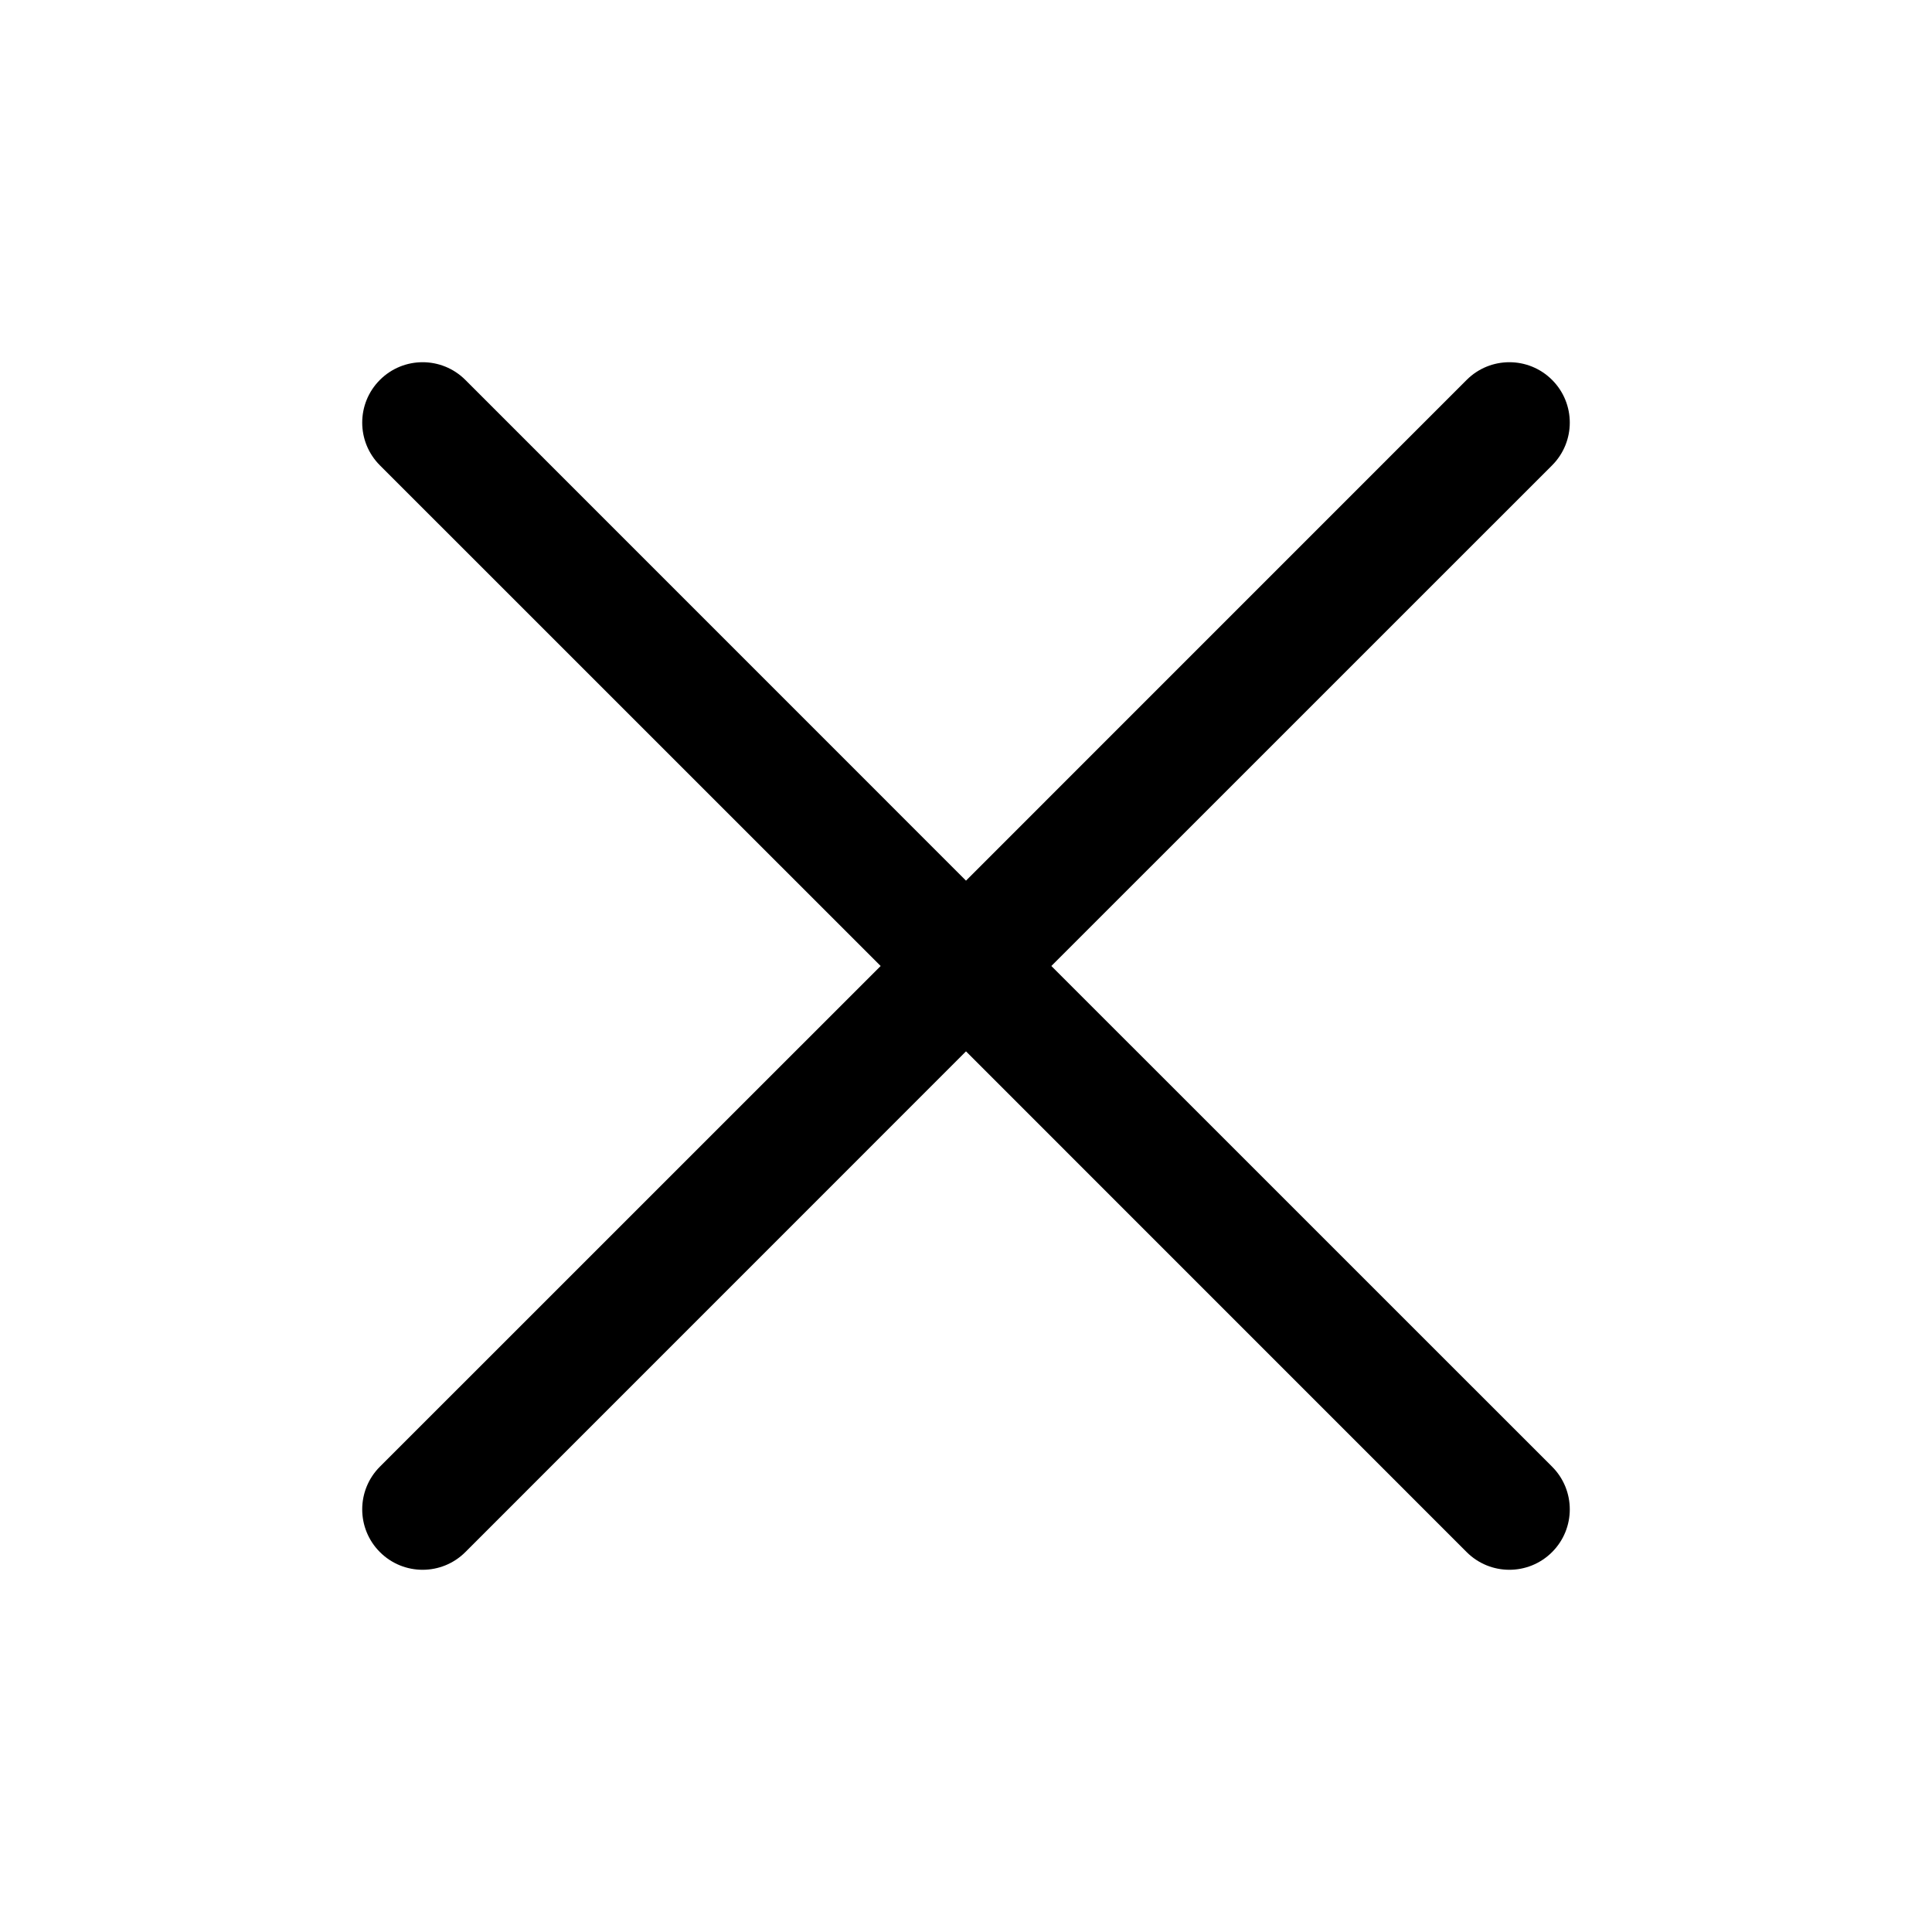
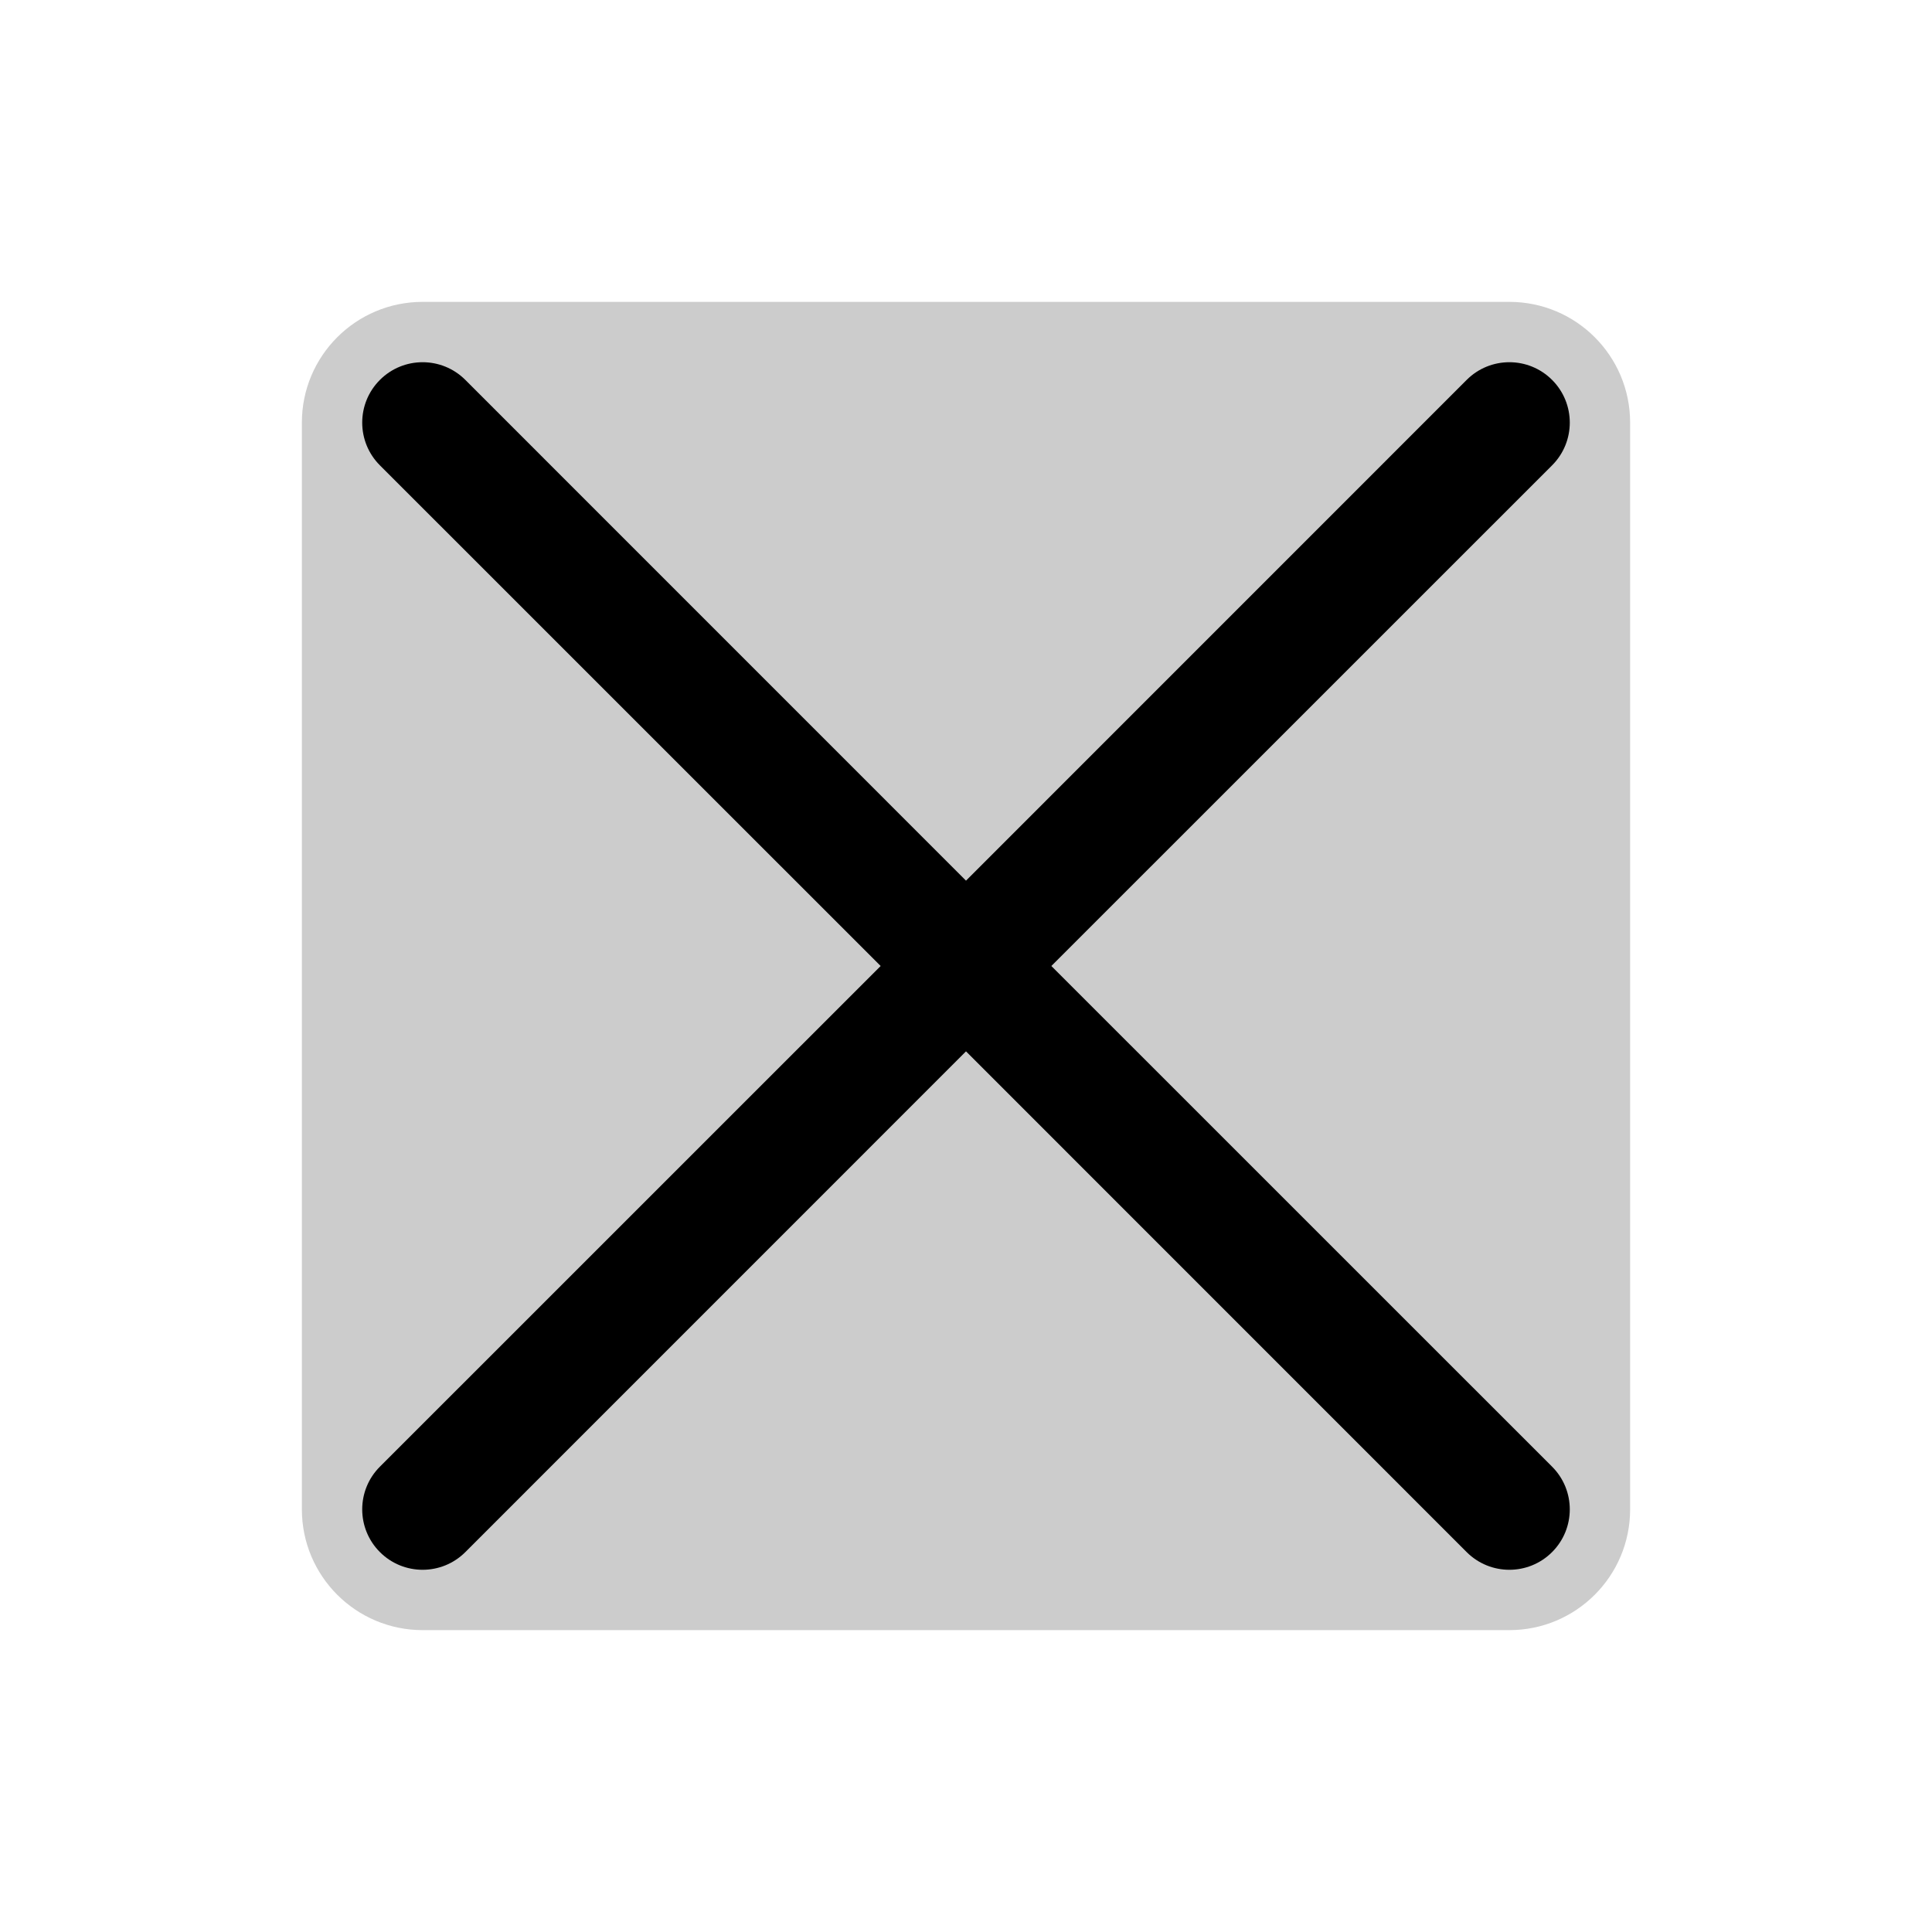
<svg xmlns="http://www.w3.org/2000/svg" viewBox="0 0 256 256" fill="currentColor">
+   <path d="M216,56V200a16,16,0,0,1-16,16H56a16,16,0,0,1-16-16V56A16,16,0,0,1,56,40H200A16,16,0,0,1,216,56Z" opacity="0.2" />
  <path d="M205.66,194.34a8,8,0,0,1-11.32,11.32L128,139.31,61.66,205.66a8,8,0,0,1-11.32-11.32L116.69,128,50.34,61.66A8,8,0,0,1,61.66,50.34L128,116.69l66.34-66.35a8,8,0,0,1,11.32,11.32L139.31,128Z" />
</svg>
